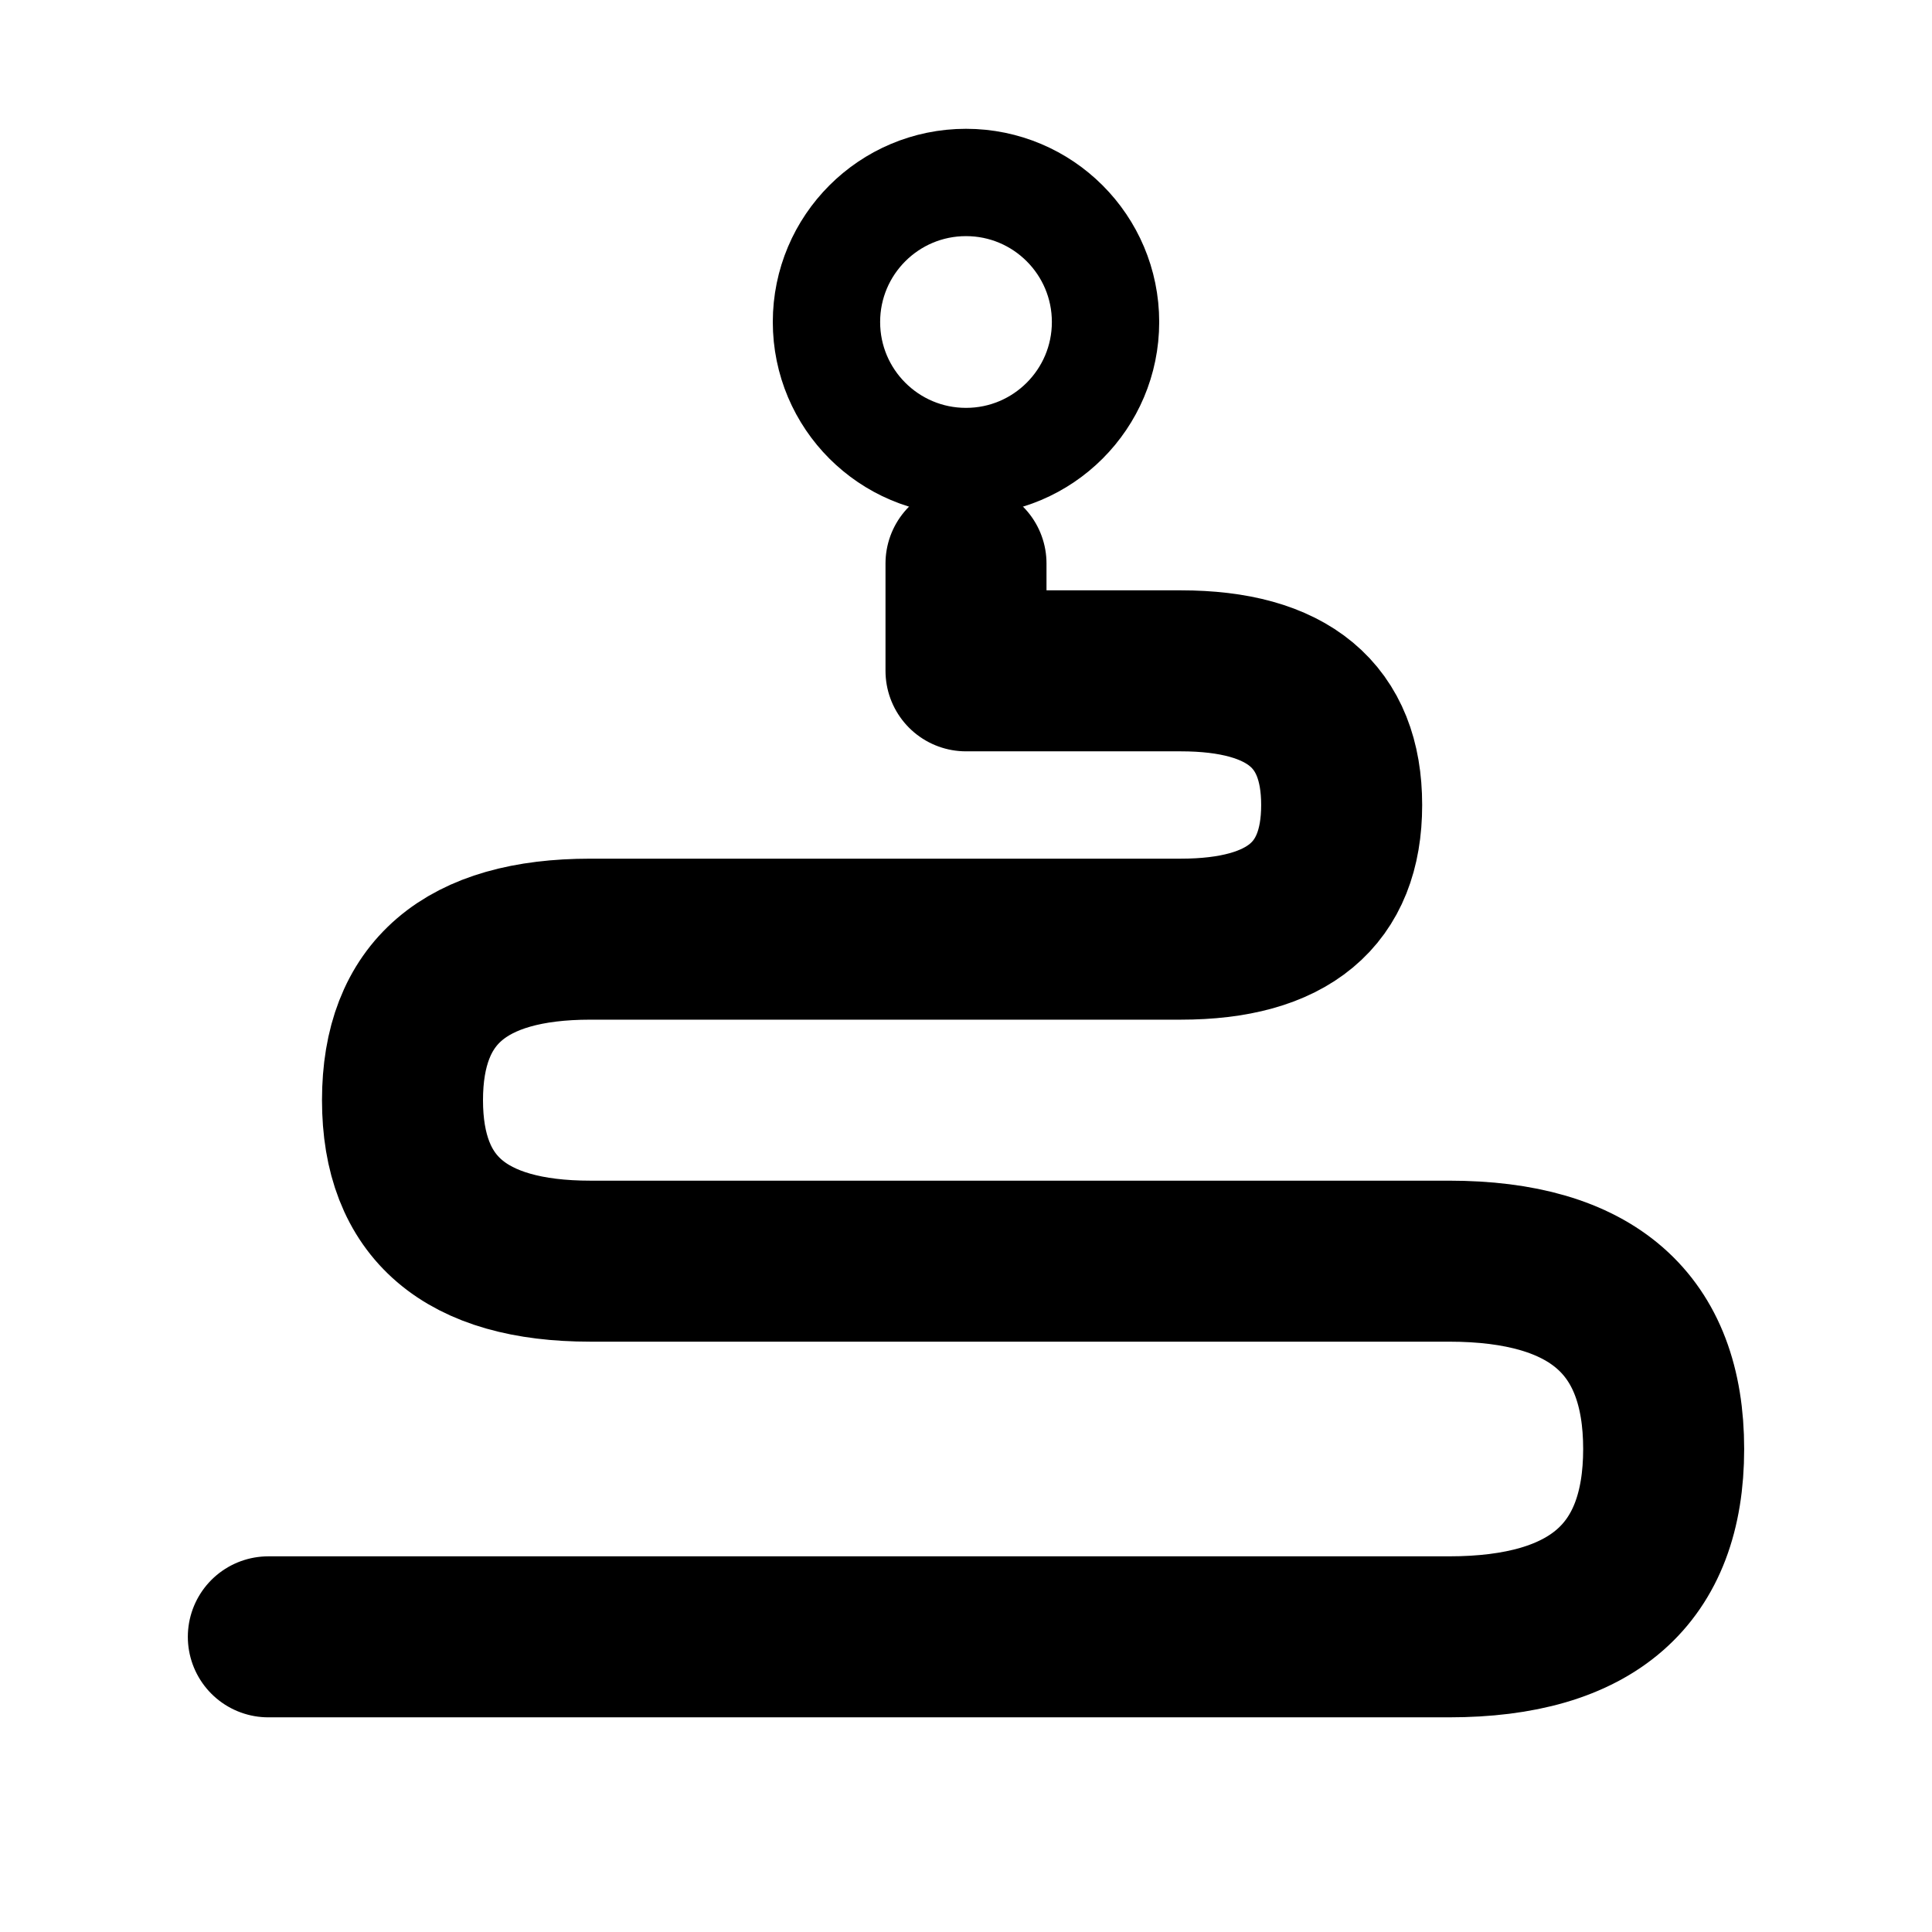
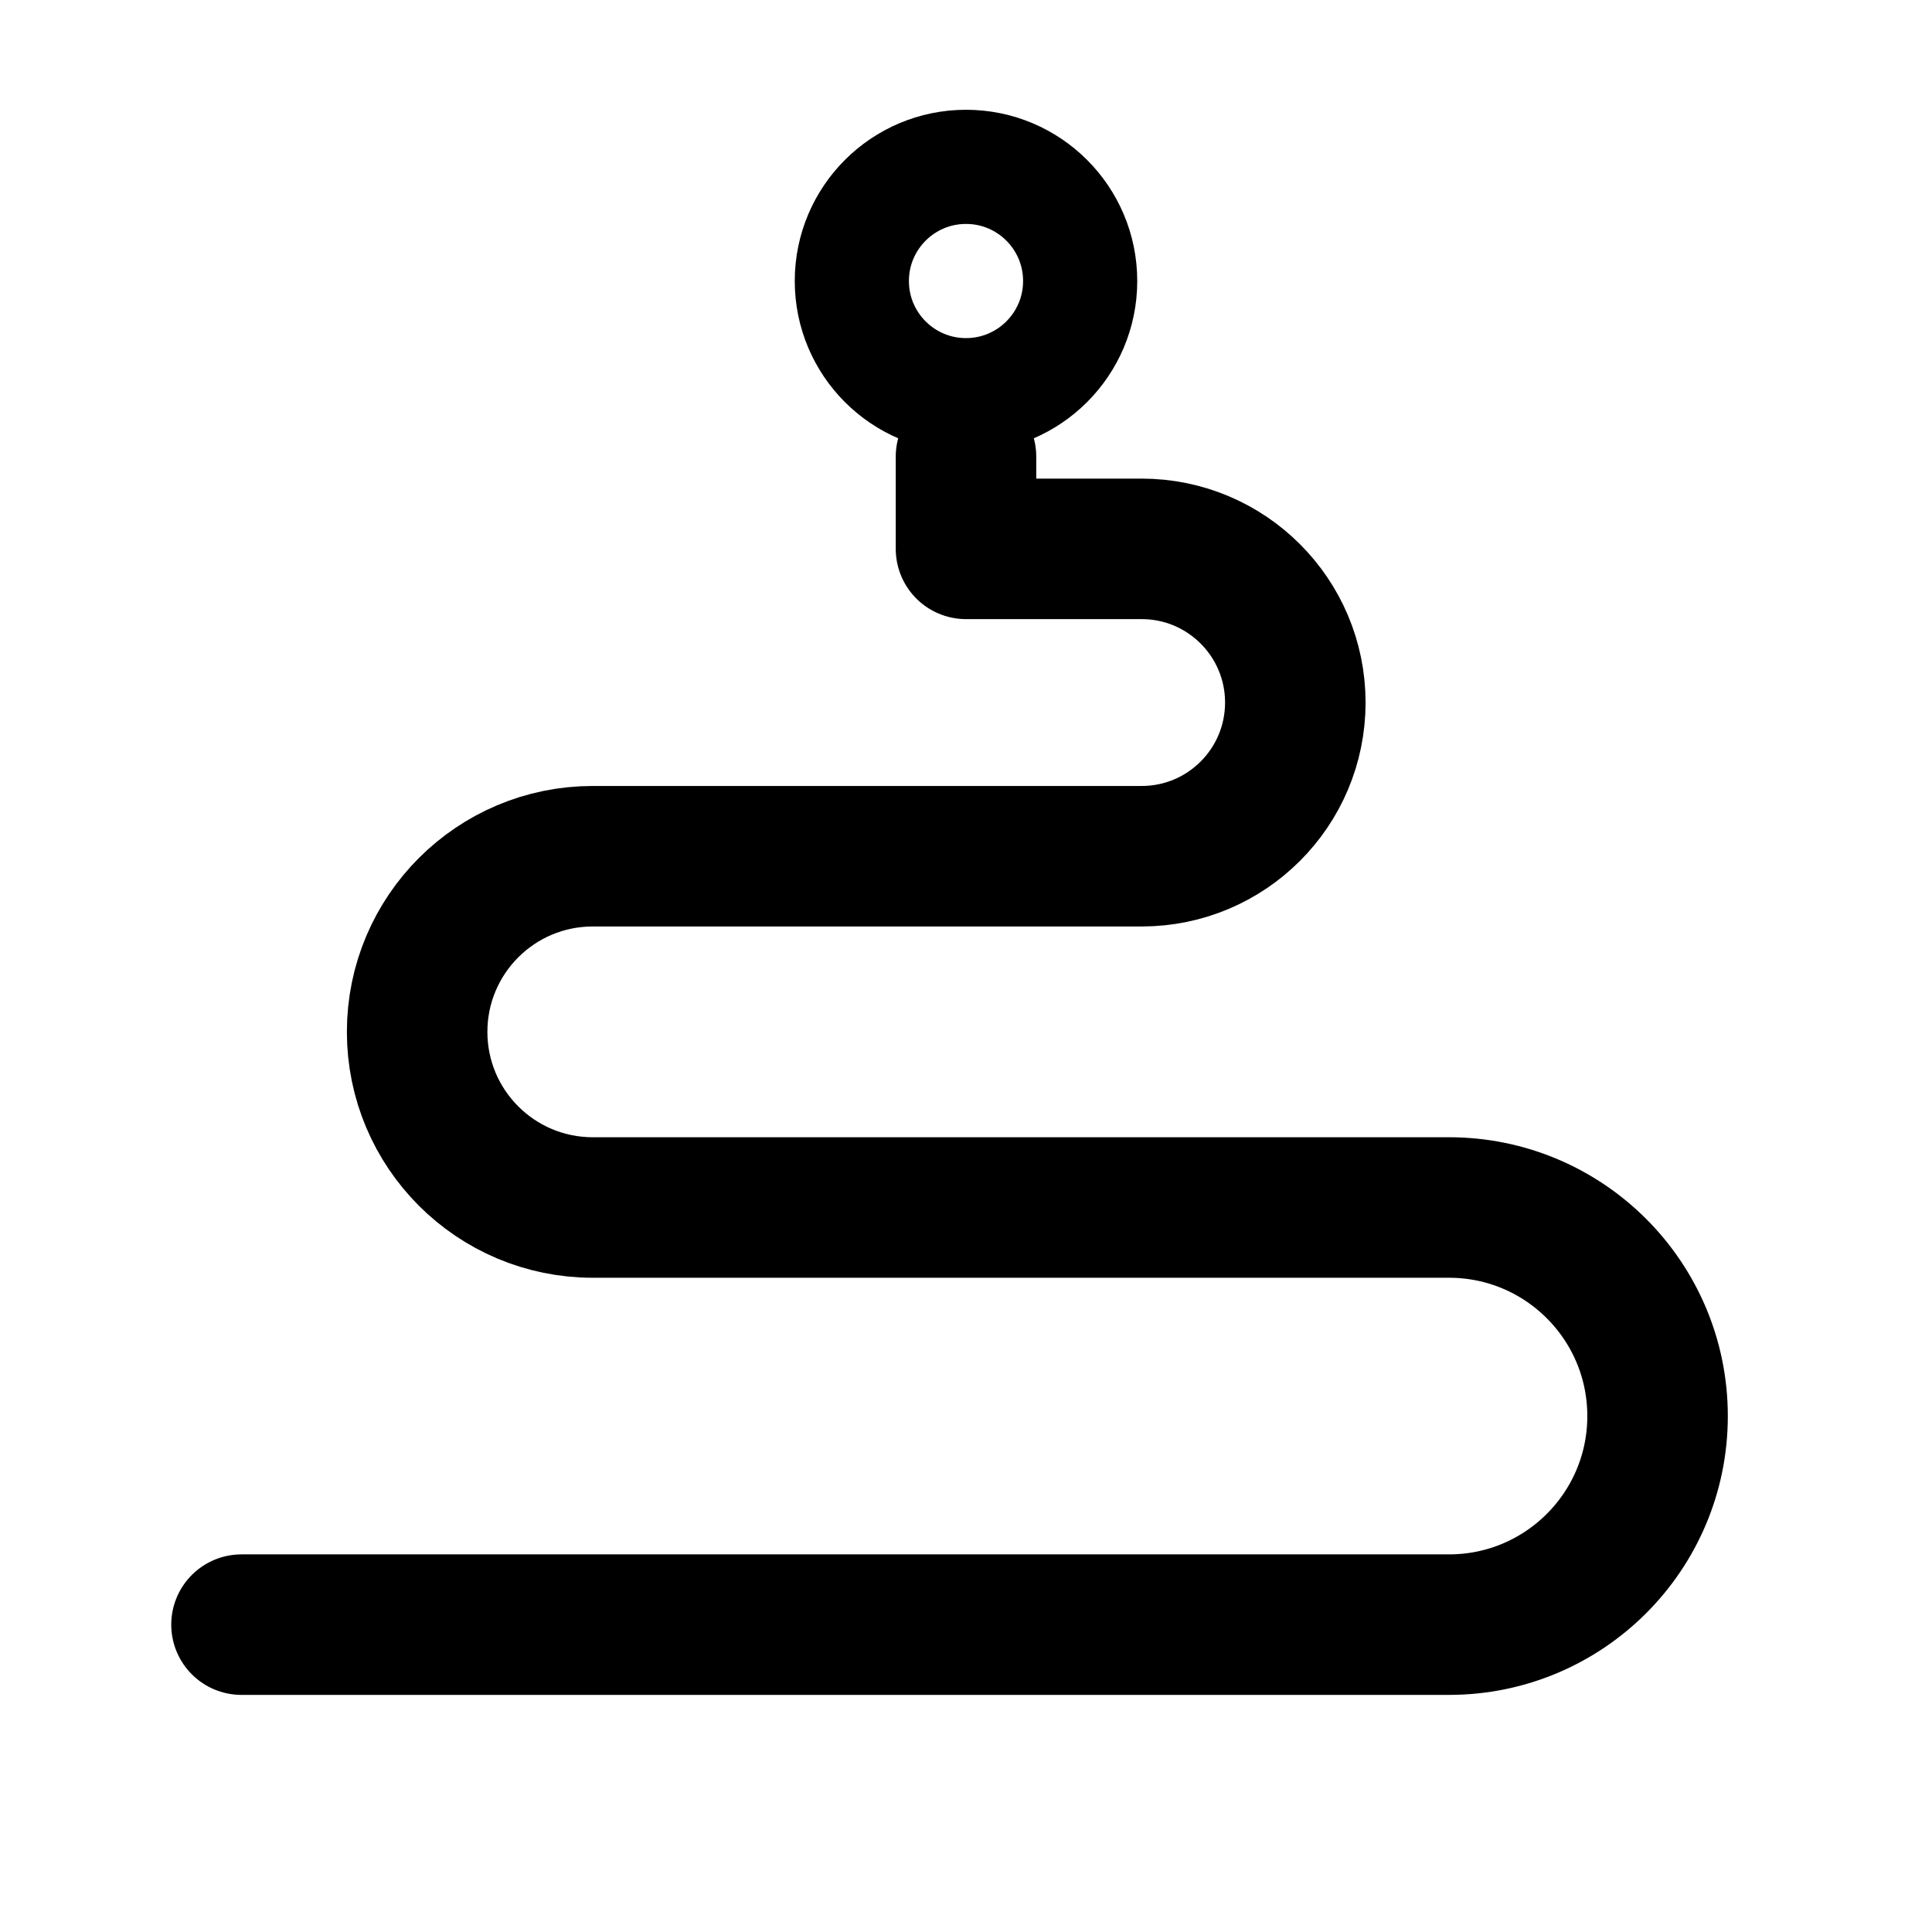
- <svg xmlns="http://www.w3.org/2000/svg" viewBox="0 0 36 36" width="36" height="36">
-   <path d="M5 30.5 H27 Q31 30.5 31 27 Q31 23.5 27 23.5 H11 Q7.5 23.5 7.5 20.5 Q7.5 17.5 11 17.5 H22 Q25 17.5 25 15 Q25 12.5 22 12.5 H18 V10.5" stroke="#000" fill="none" stroke-linecap="round" stroke-linejoin="round" stroke-width="3" />
-   <circle cx="18" cy="6" r="2.6" stroke="#000" fill="none" stroke-linecap="round" stroke-linejoin="round" stroke-width="2" />
+ <svg xmlns="http://www.w3.org/2000/svg" viewBox="0 0 44 44">
+   <g fill="none" stroke="#000" stroke-width="3.2" stroke-linecap="round" stroke-linejoin="round">
+     <path d="M5.5 37 H33 a4.75 4.75 0 0 0 0-9.5 H13.5 a4 4 0 0 1 0-8 H26 a3.5 3.5 0 0 0 0-7 H22 V10.4" />
+     <circle cx="22" cy="6.4" r="2.6" stroke-width="2.6" />
+   </g>
</svg>
